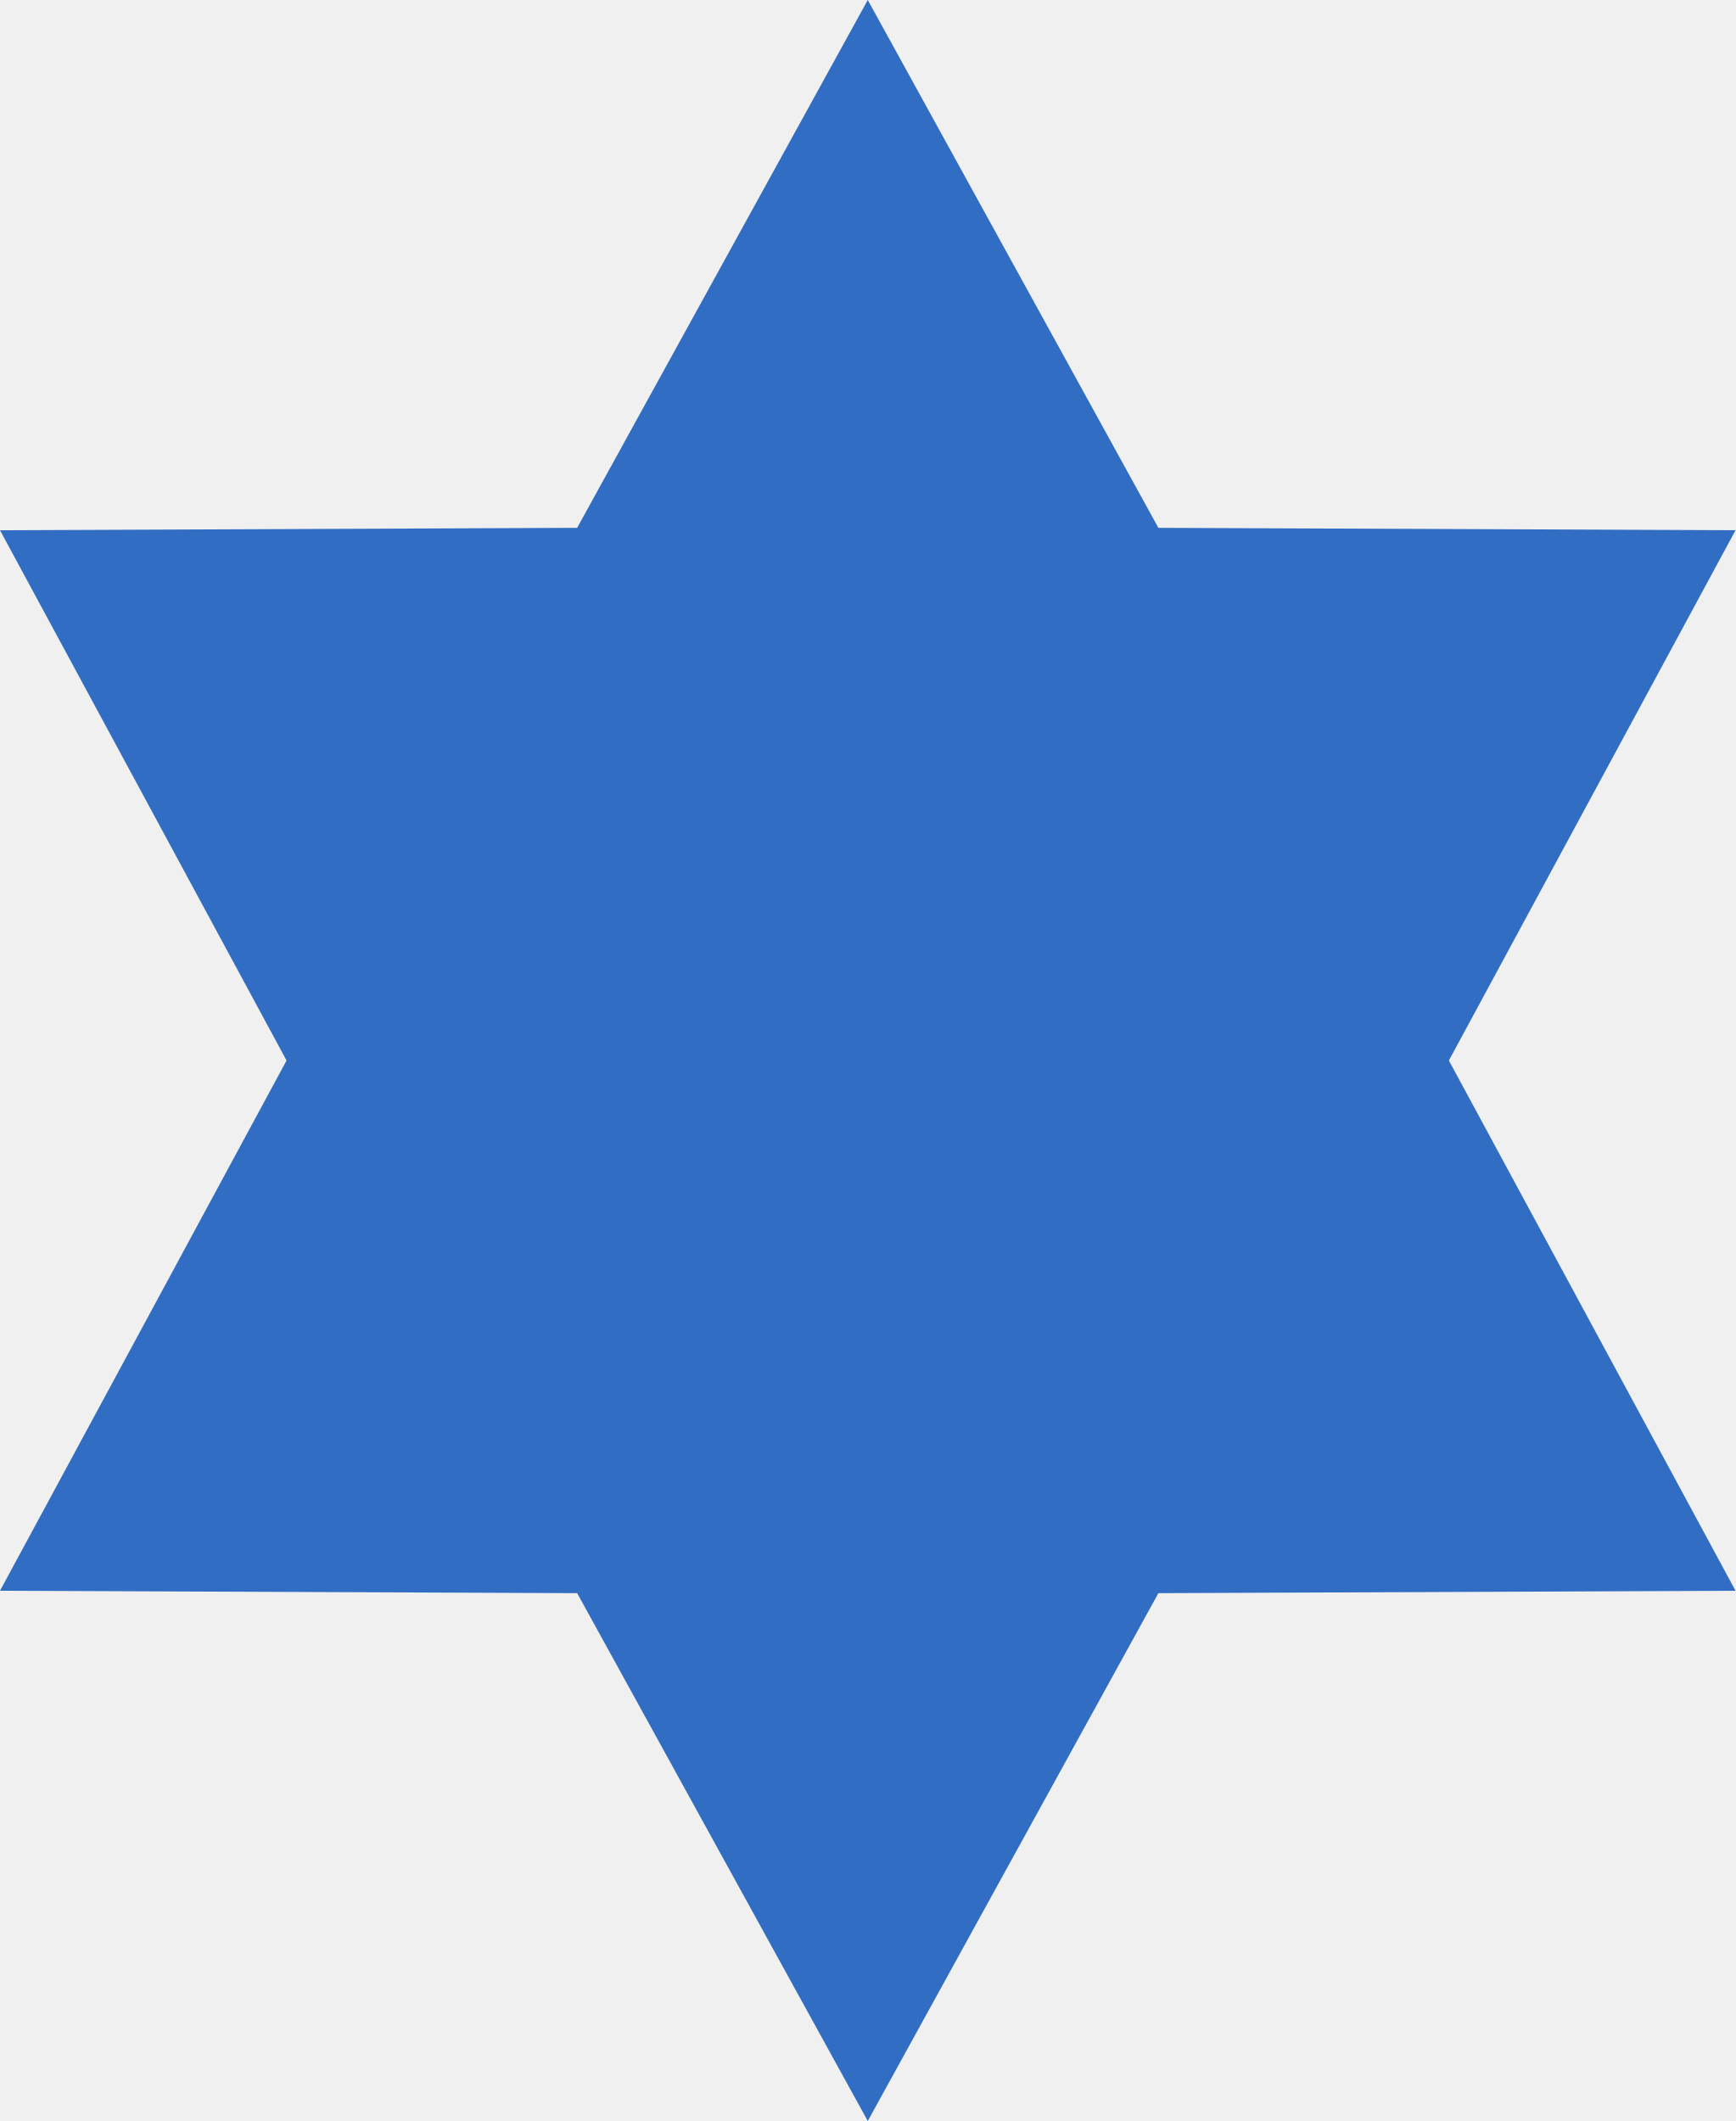
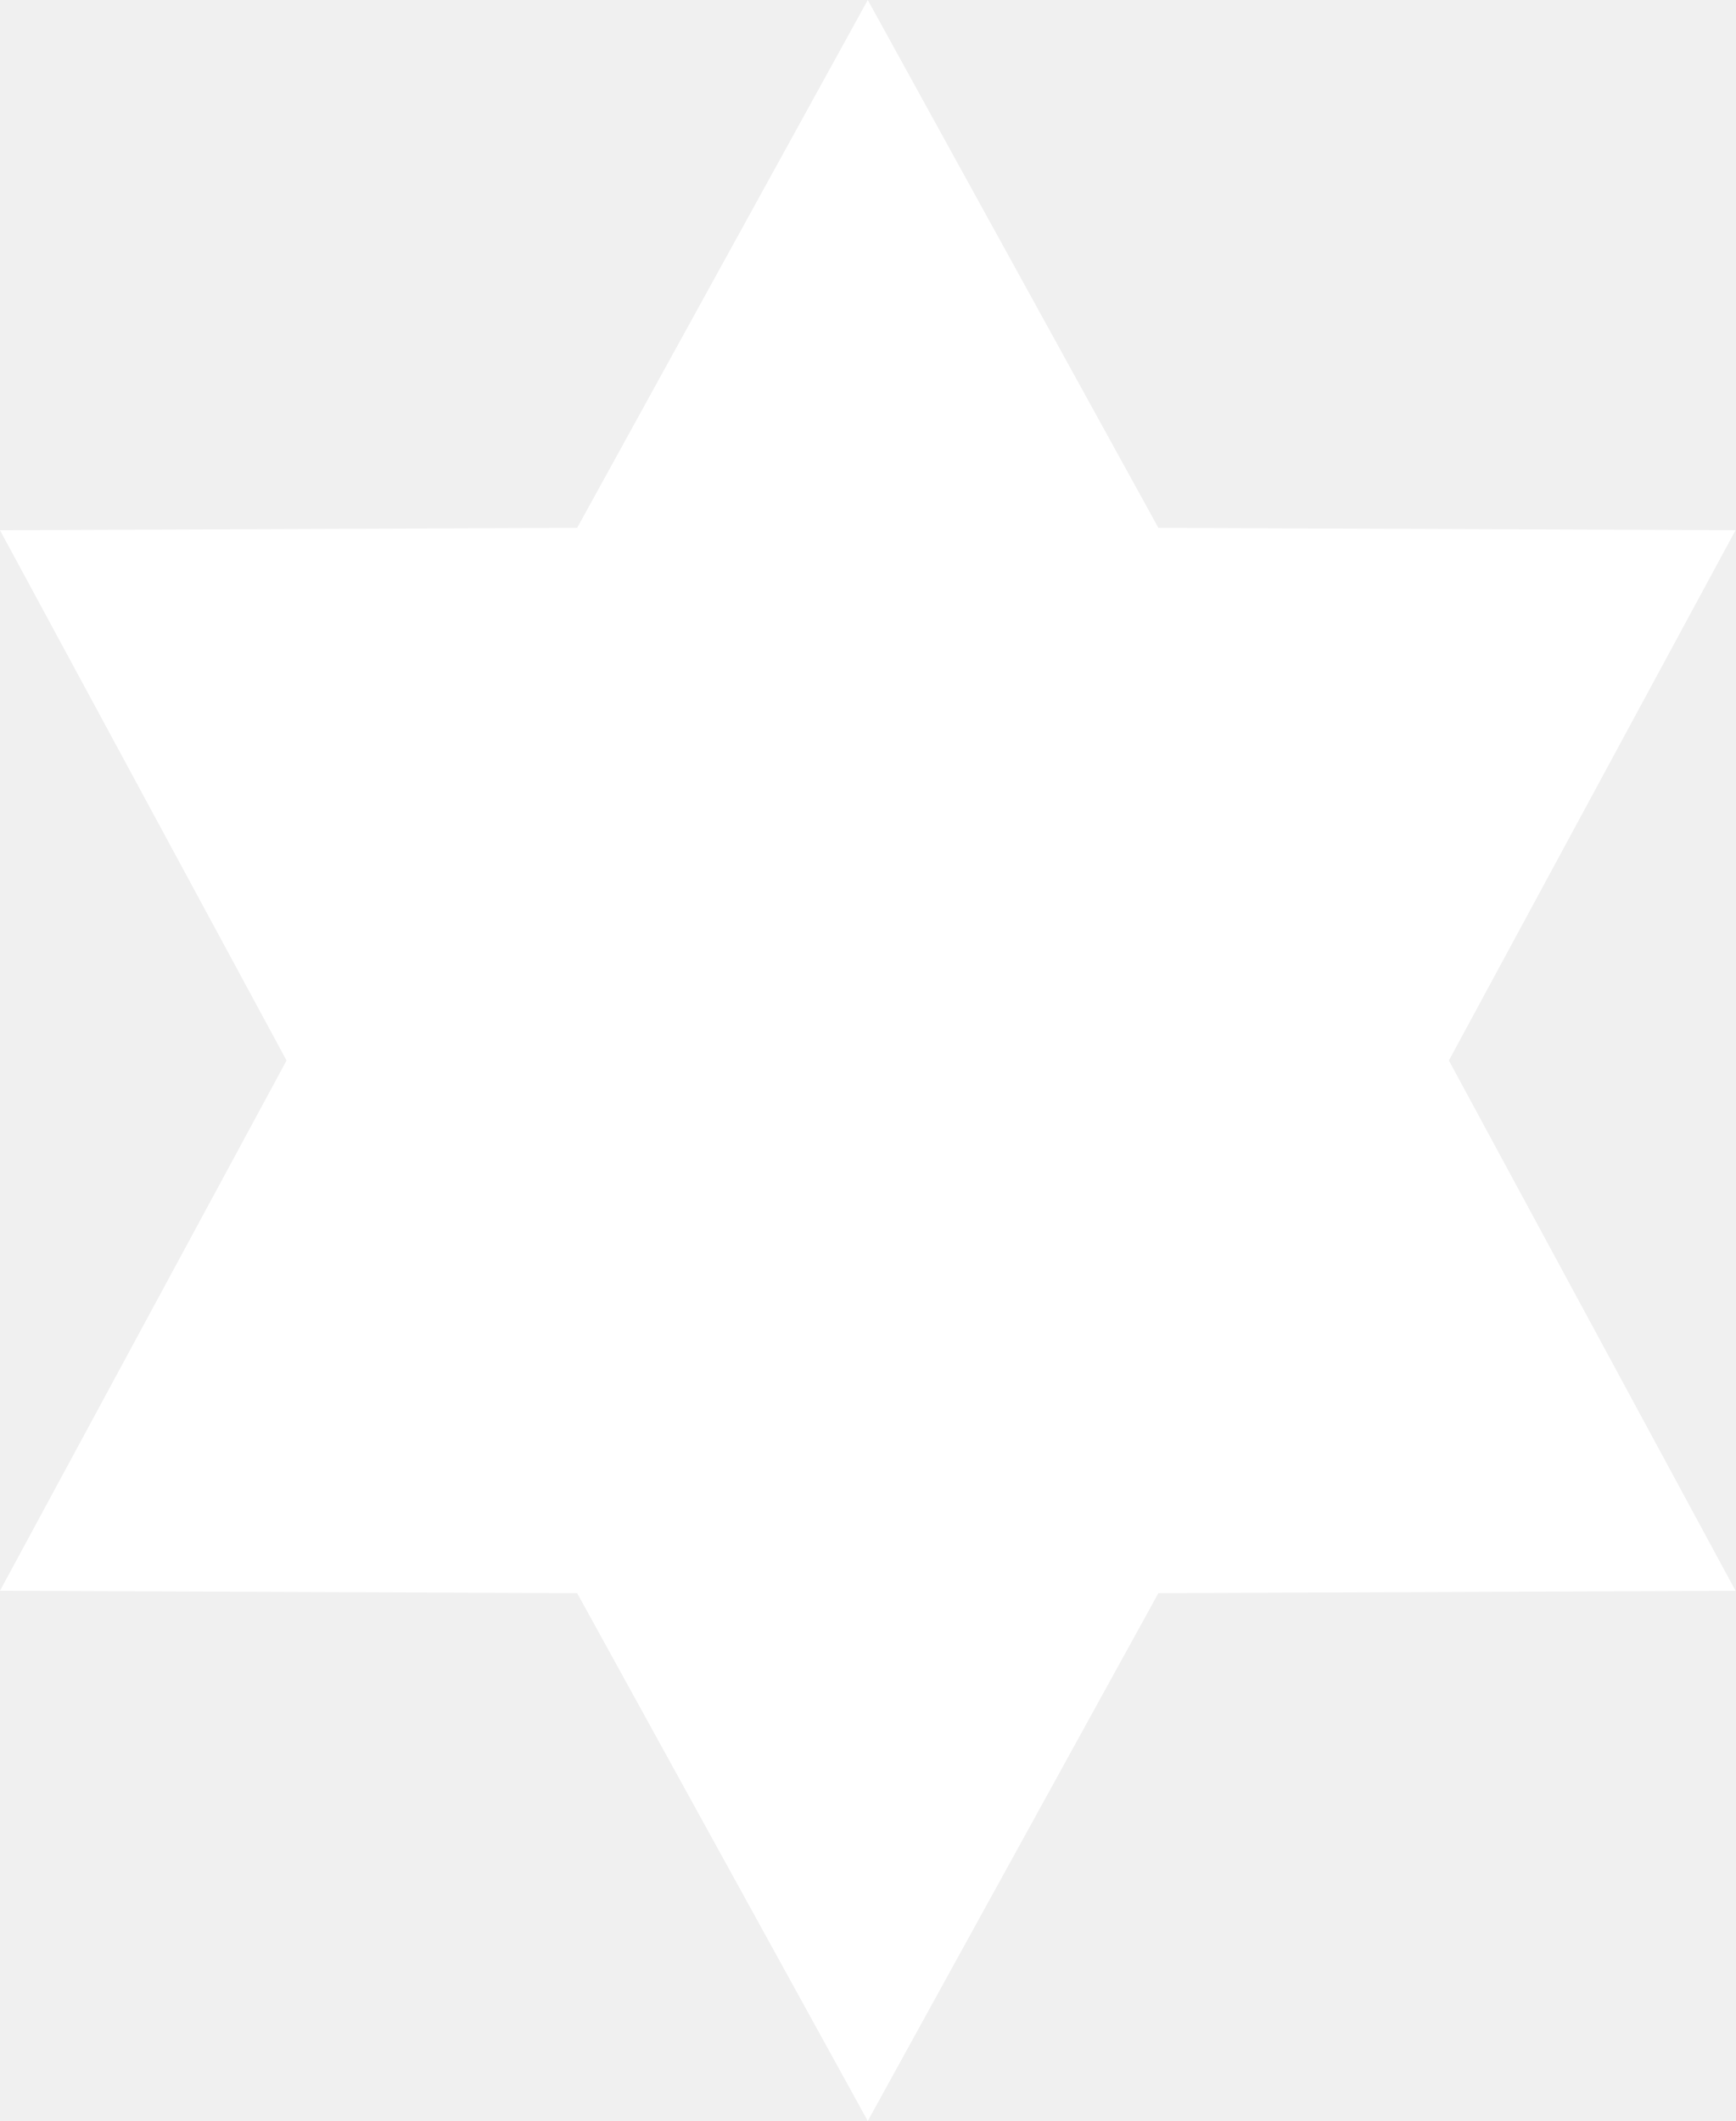
<svg xmlns="http://www.w3.org/2000/svg" width="18" height="22" viewBox="0 0 18 22" fill="none">
-   <path d="M9 0L12.014 5.475L18 5.5L15.027 11L18 16.5L12.014 16.525L9 22L5.986 16.525L0 16.5L2.972 11L0 5.5L5.986 5.475L9 0Z" fill="#316DC2" />
+   <path d="M9 0L12.014 5.475L18 5.5L15.027 11L18 16.5L12.014 16.525L9 22L5.986 16.525L0 16.5L2.972 11L0 5.5L5.986 5.475L9 0Z" fill="#ffffff" />
</svg>
